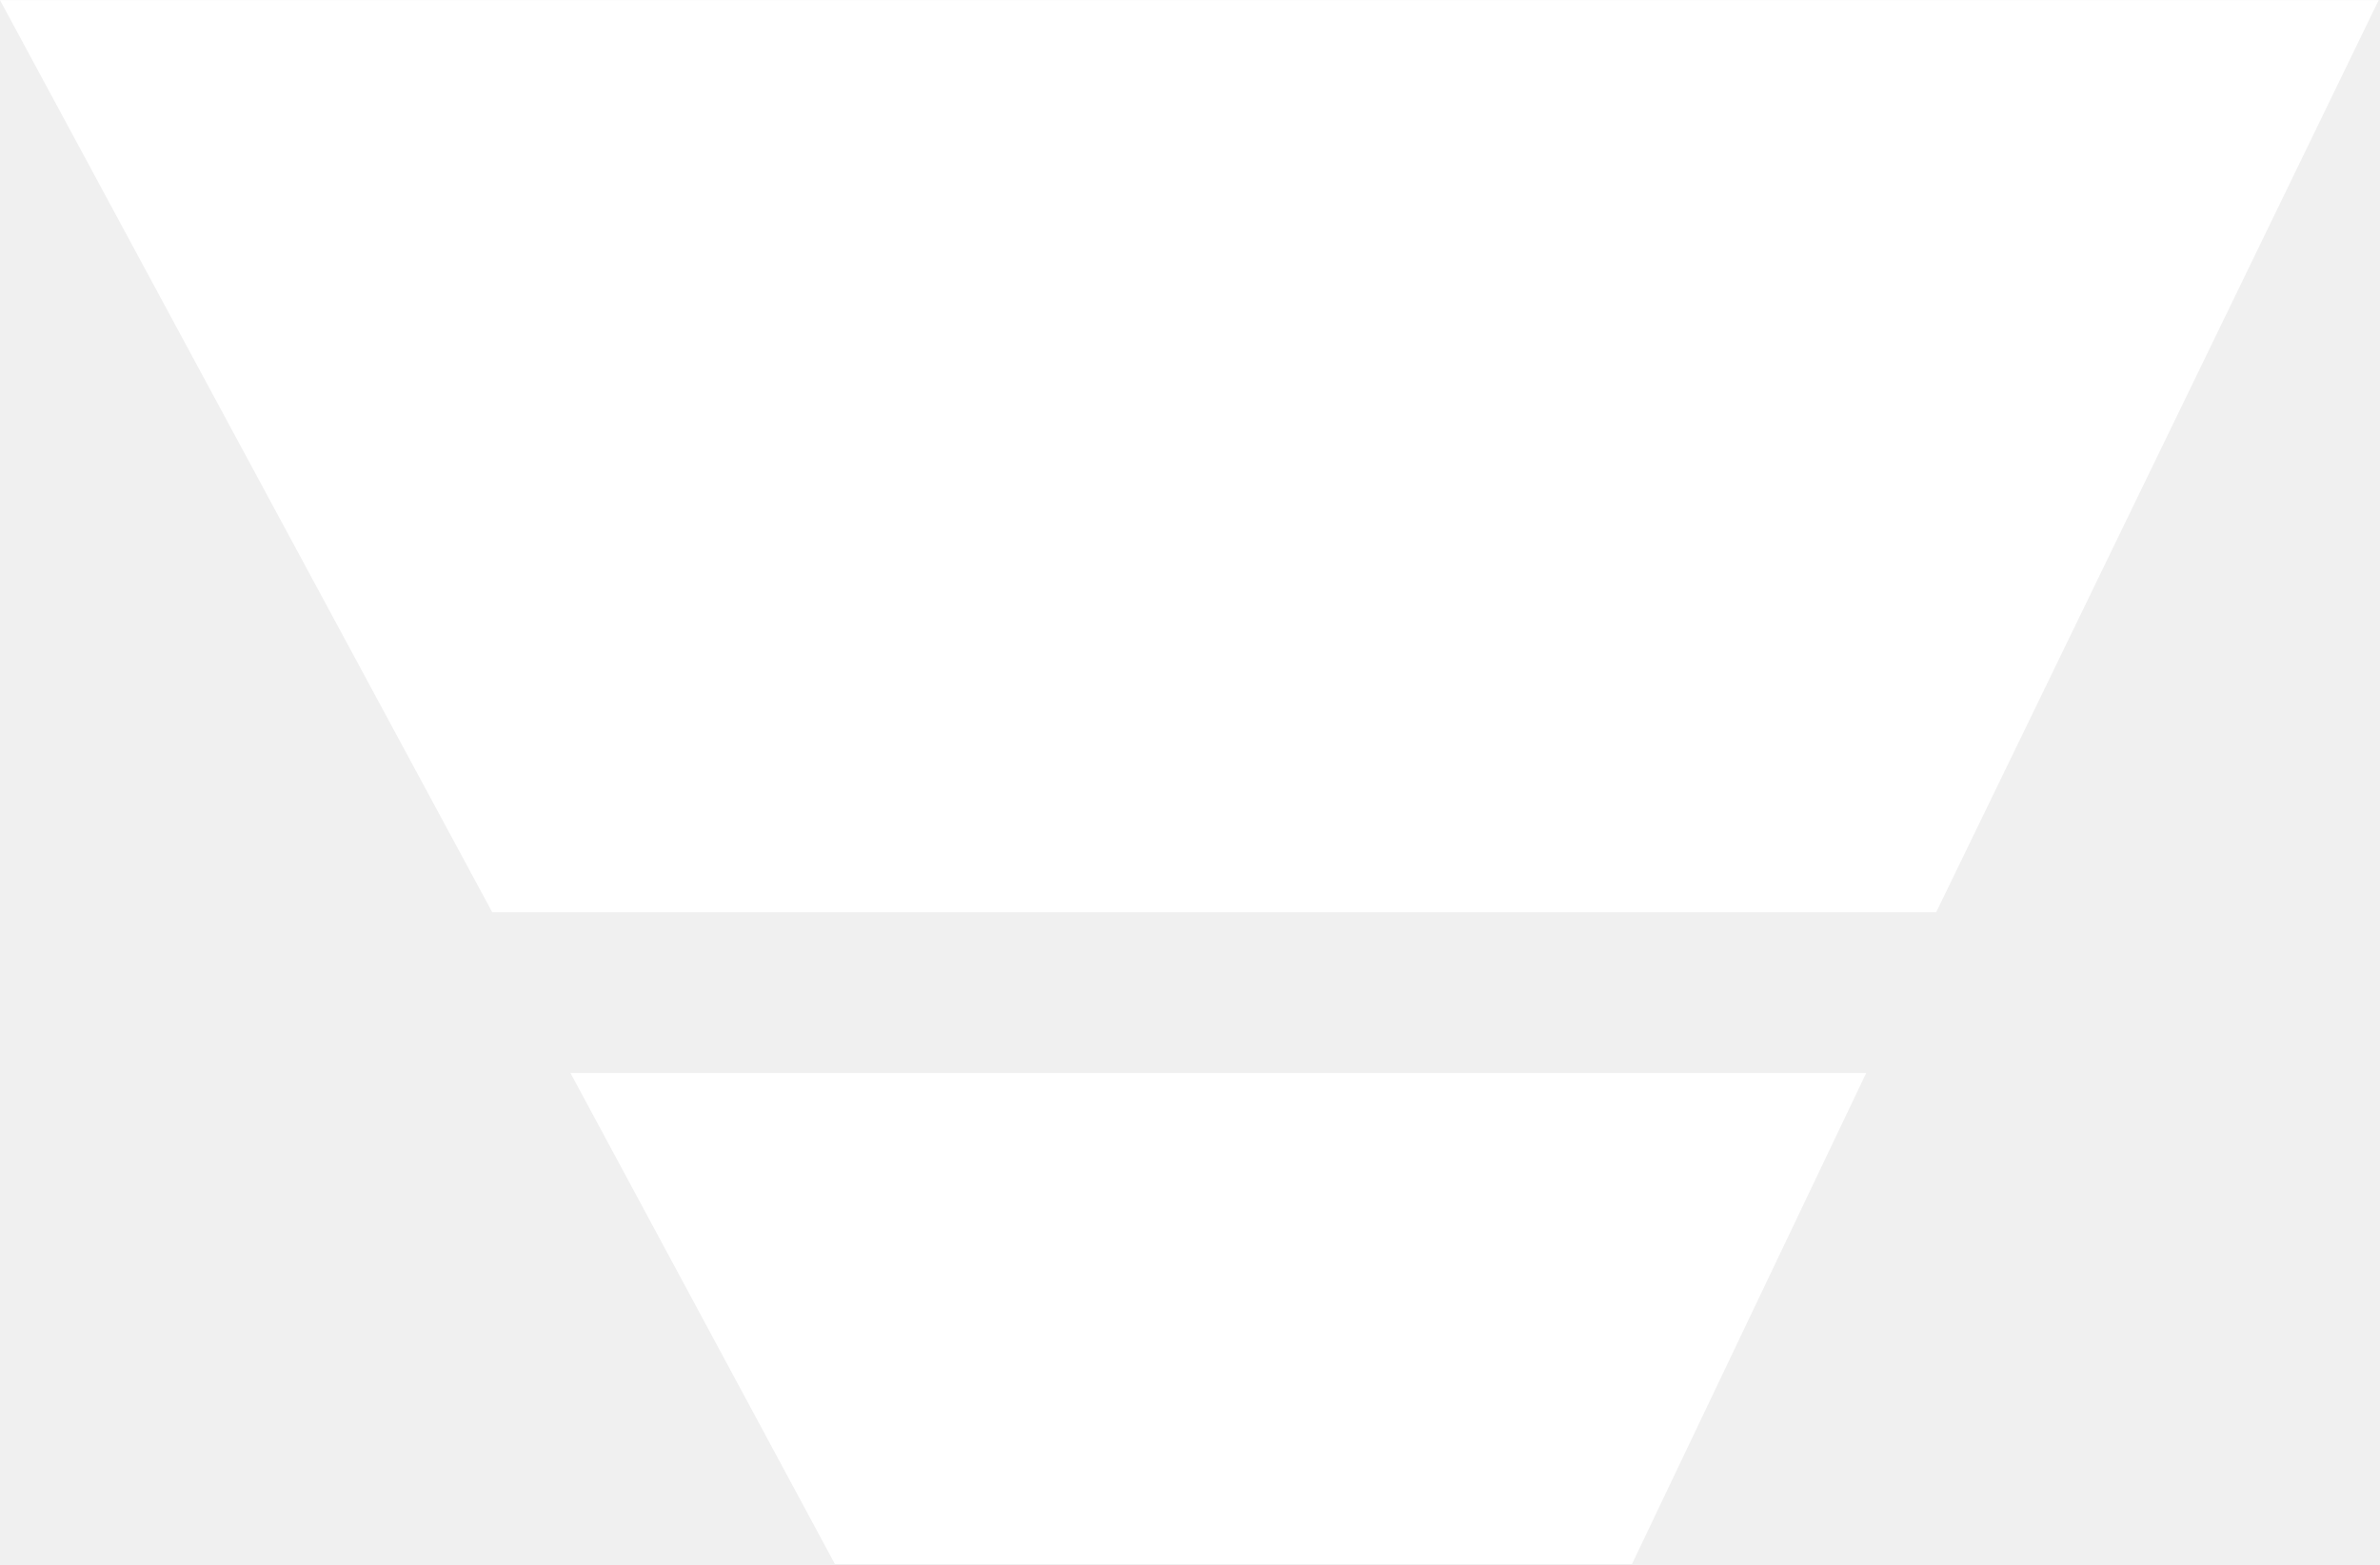
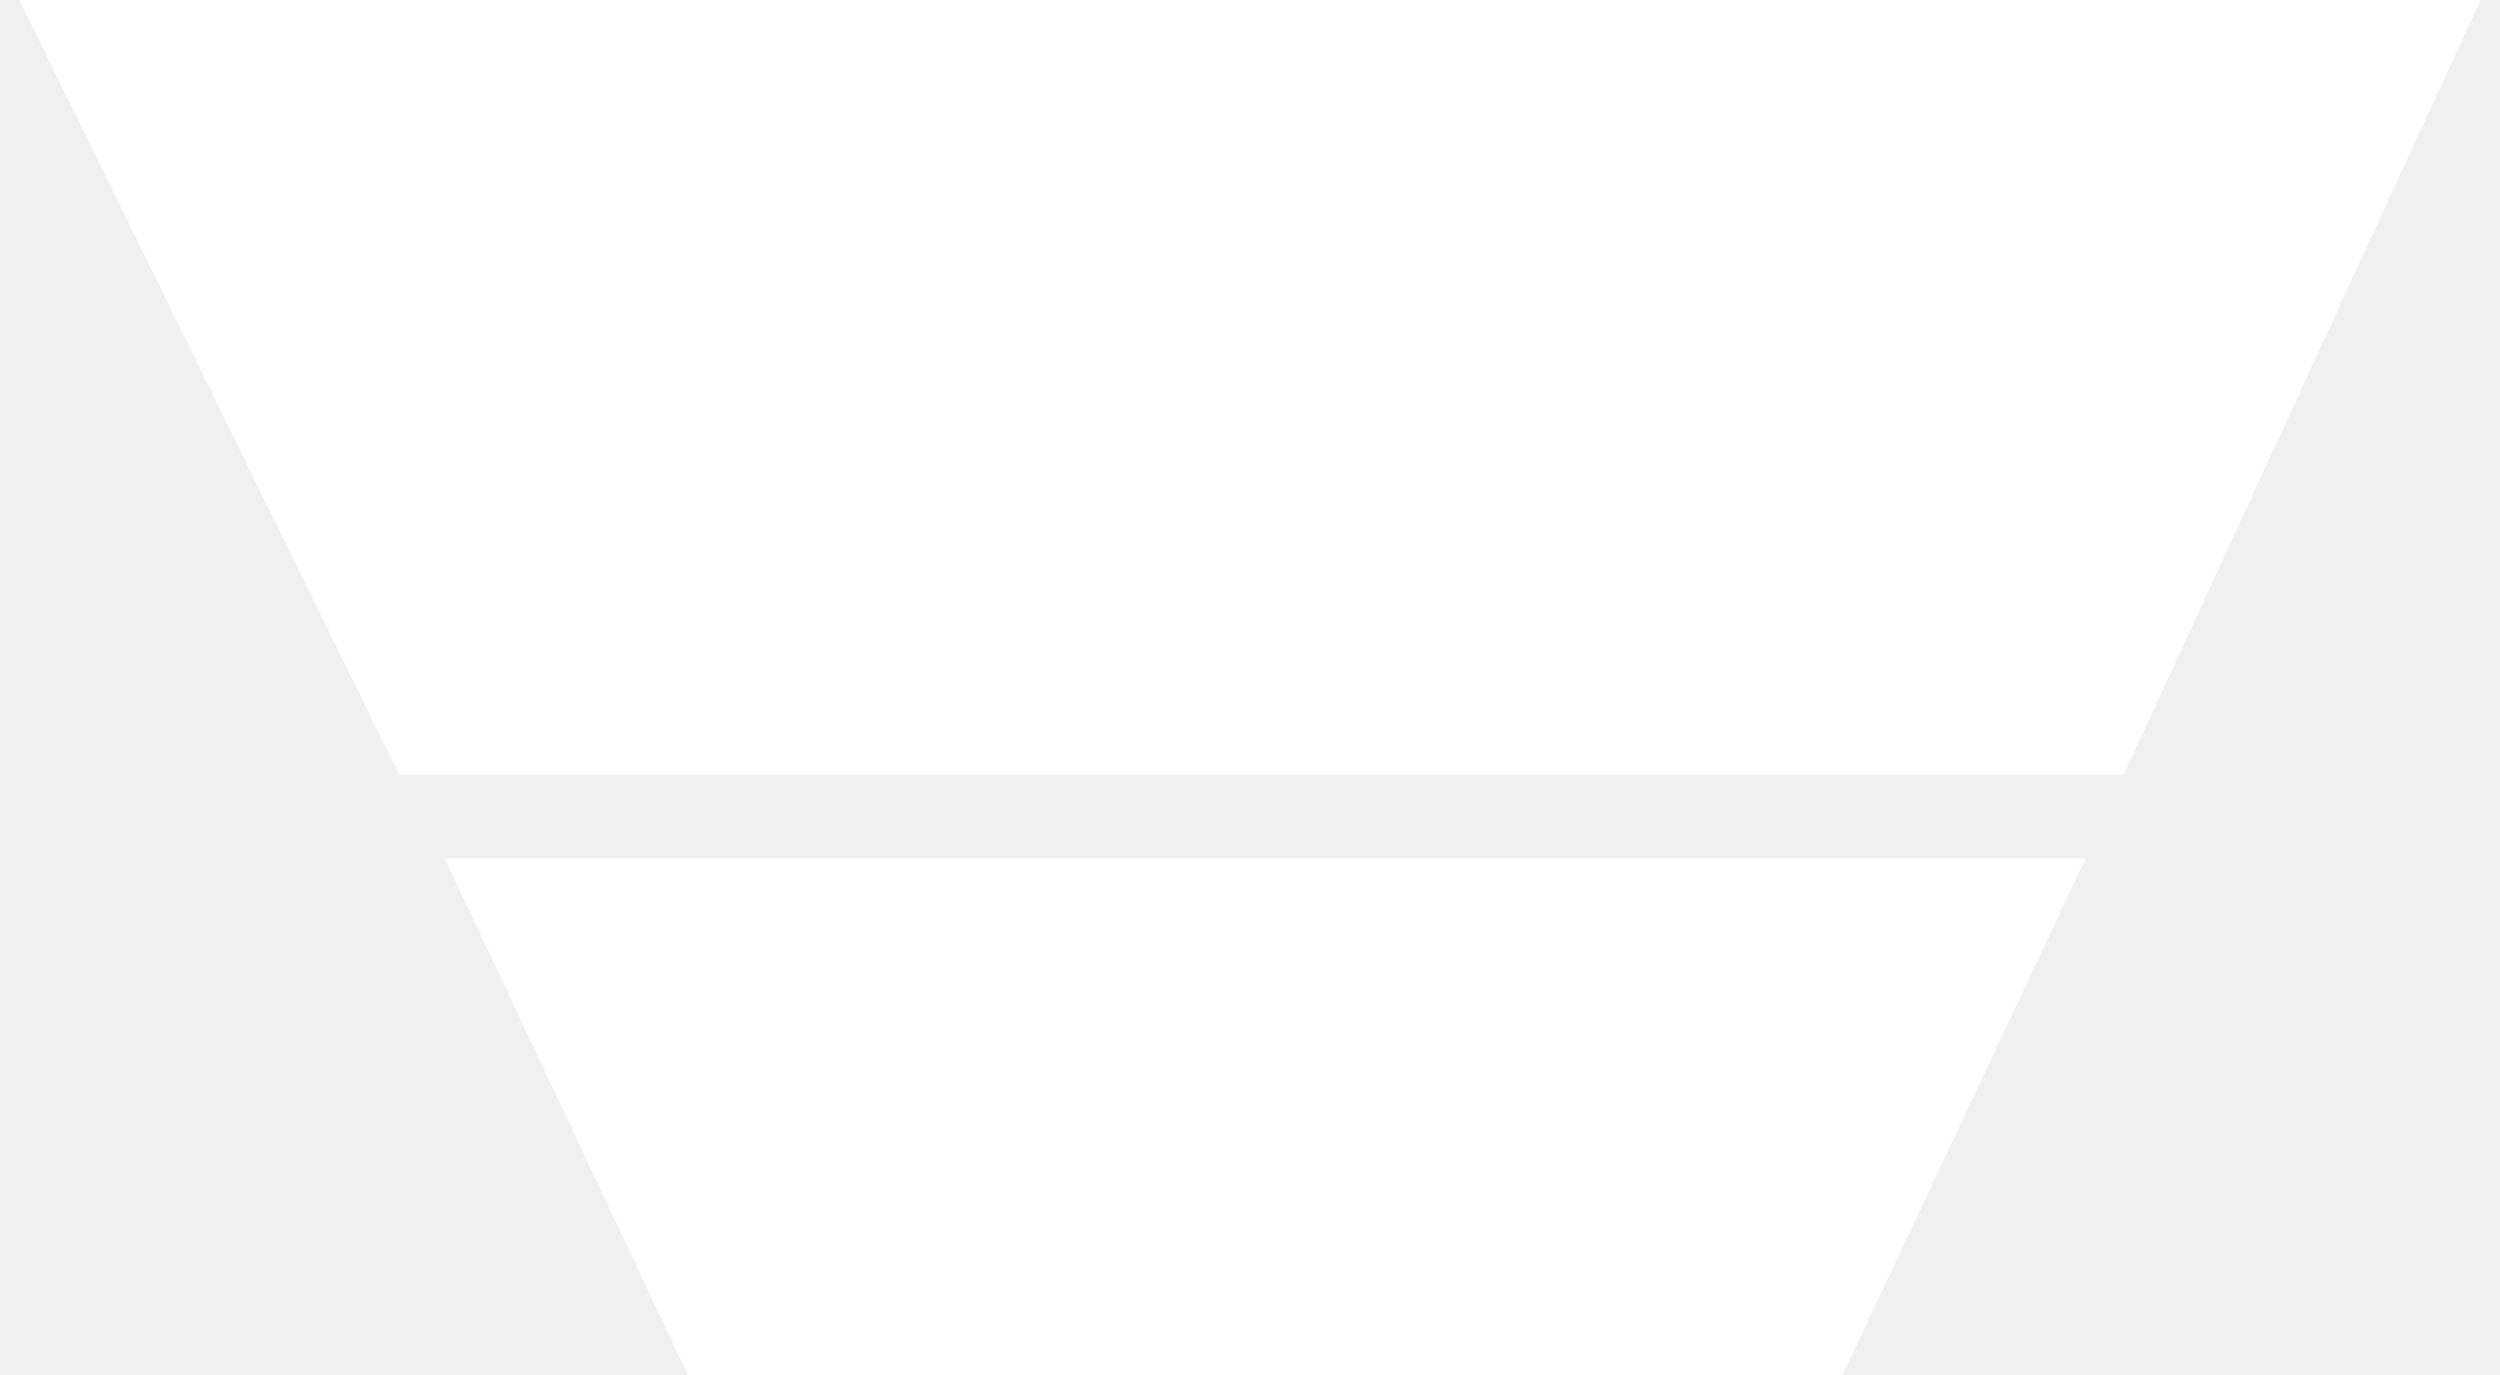
- <svg xmlns="http://www.w3.org/2000/svg" width="40" height="26.29" viewBox="0 0 315 207" fill="none">
-   <path d="M310.035 3L254.386 117.714L66.931 117.714L5.028 3L310.035 3Z" fill="#FFF" stroke="#FFF" stroke-width="6" />
-   <path d="M243.83 144L214.738 205L111.695 205L78.848 144L243.83 144Z" fill="#FFF" stroke="#FFF" stroke-width="4" />
+ <svg xmlns="http://www.w3.org/2000/svg" width="40" height="22" viewBox="0 0 324 181" fill="none">
+   <path d="M0 0H324L277 102H50L0 0Z" fill="#FFF" />
+   <path d="M56 113H272L240 181H88L56 113Z" fill="#FFF" />
</svg>
